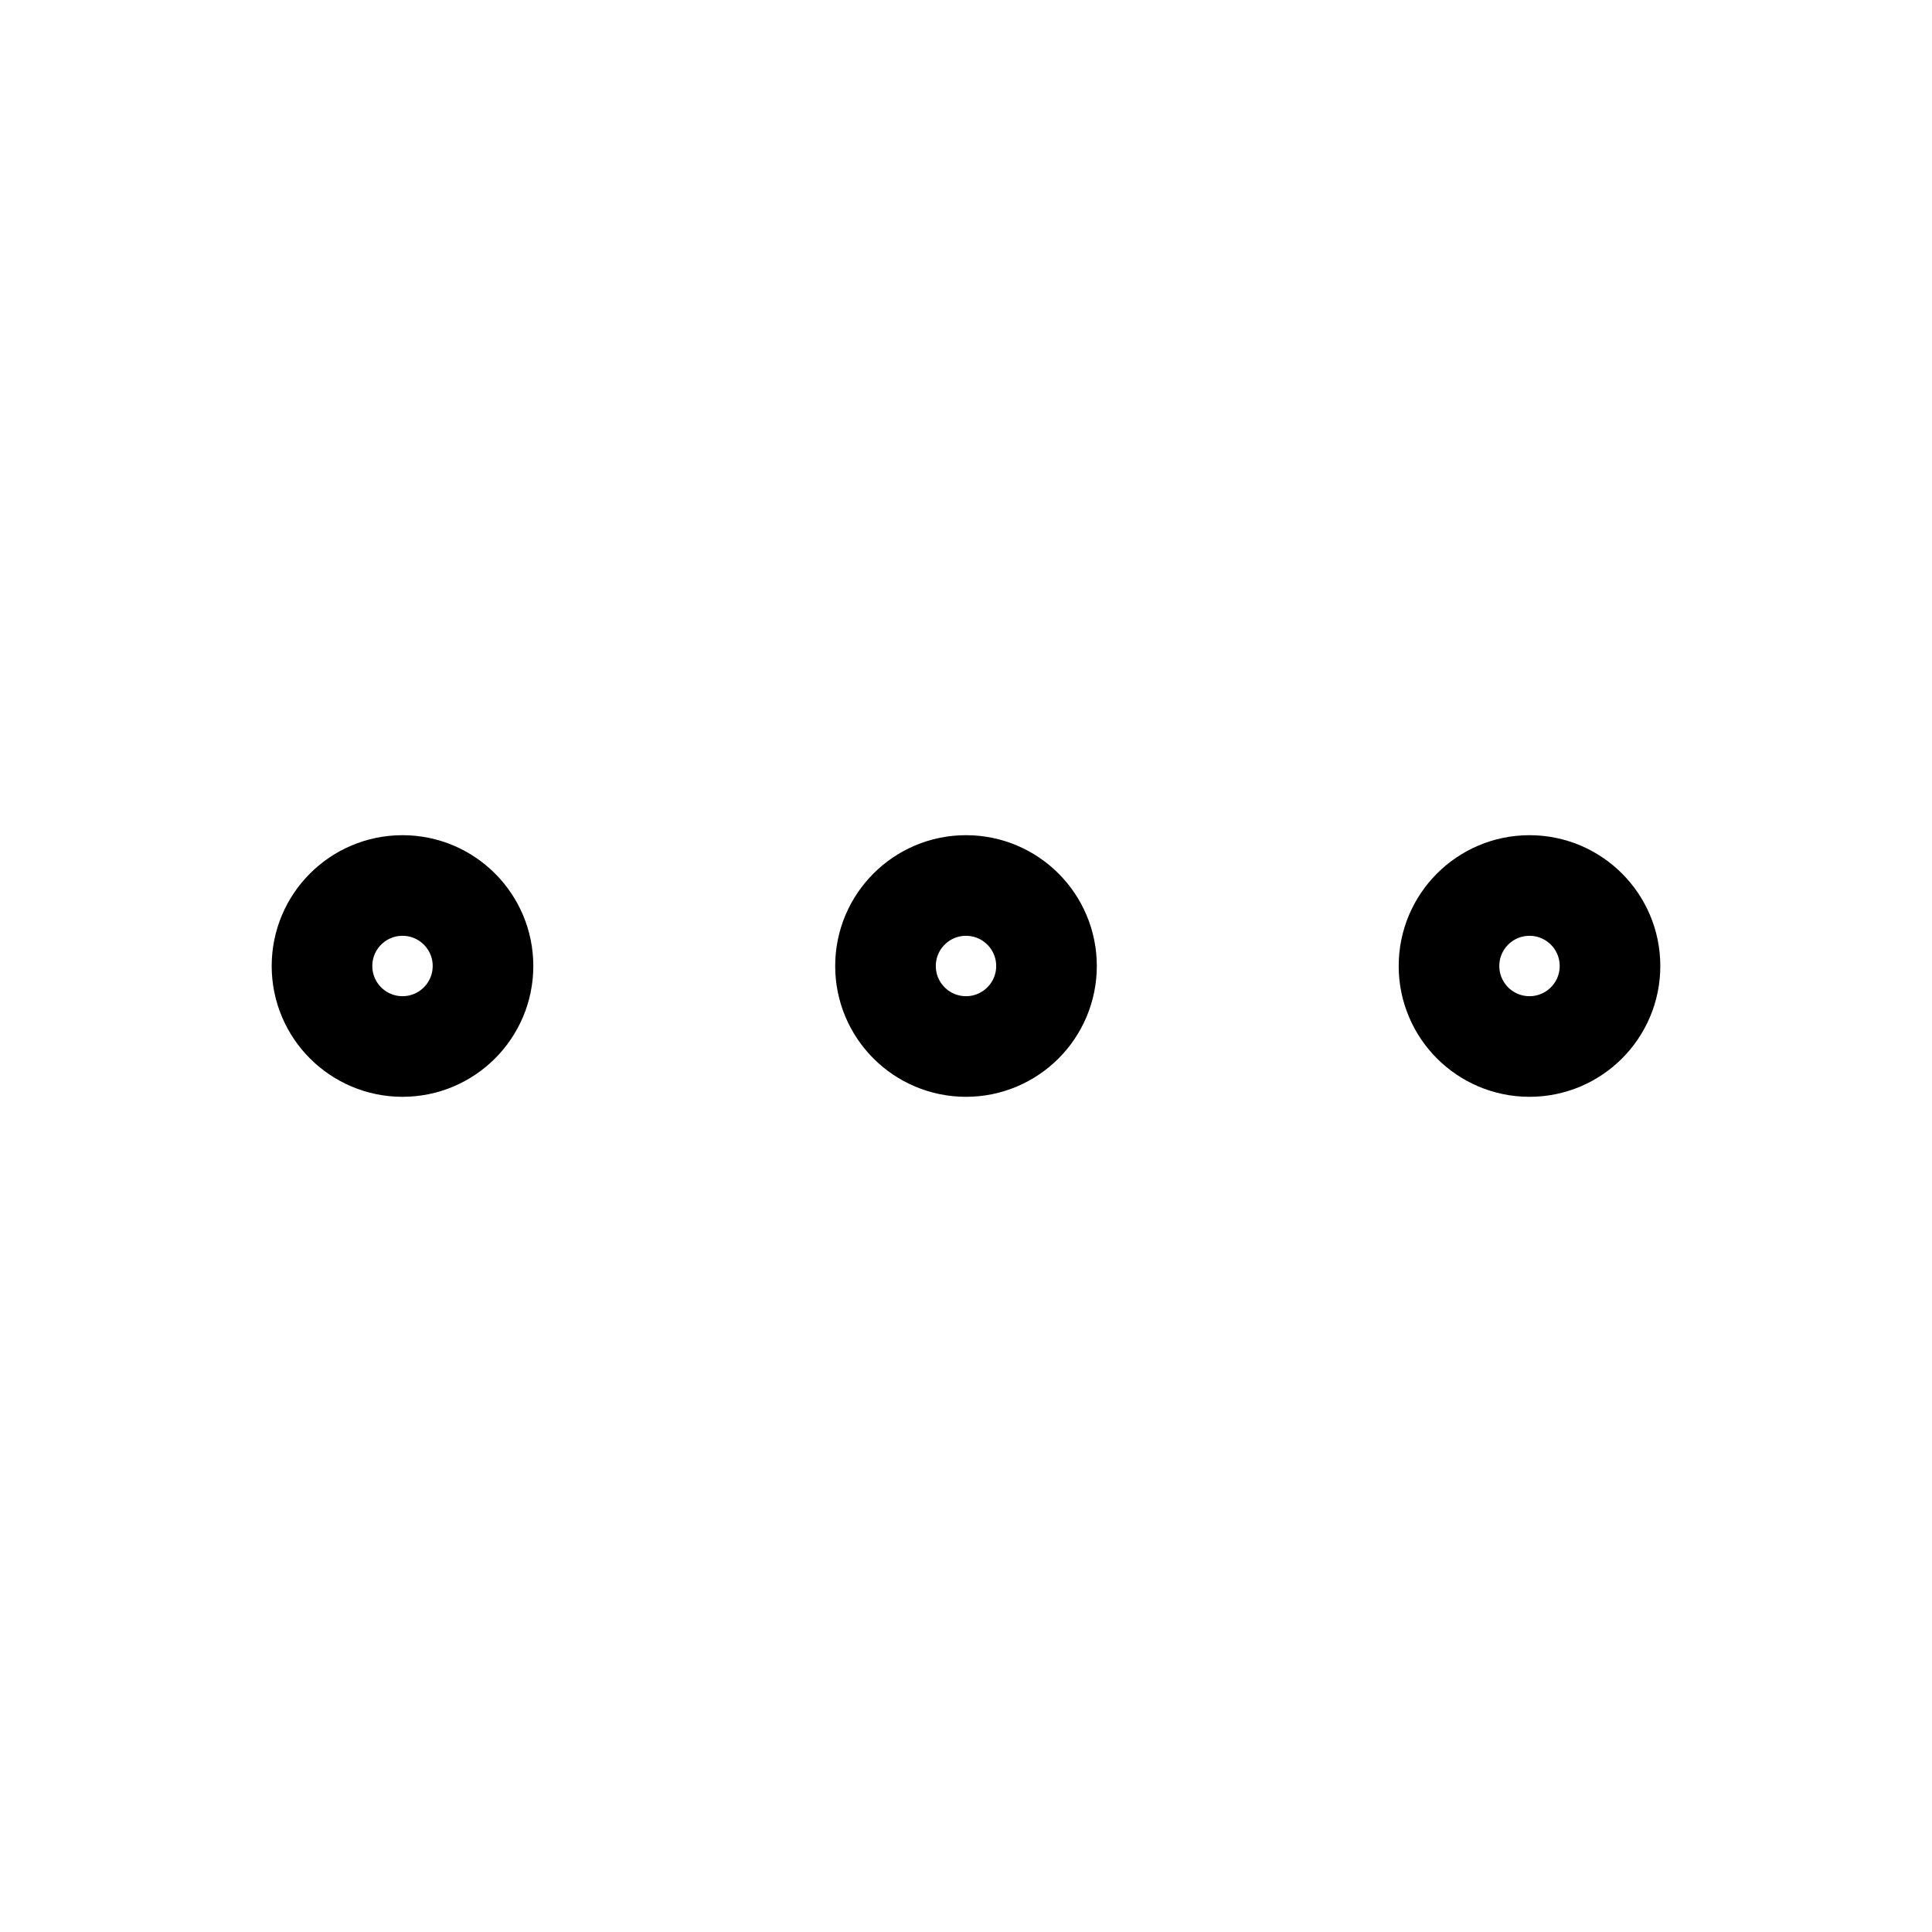
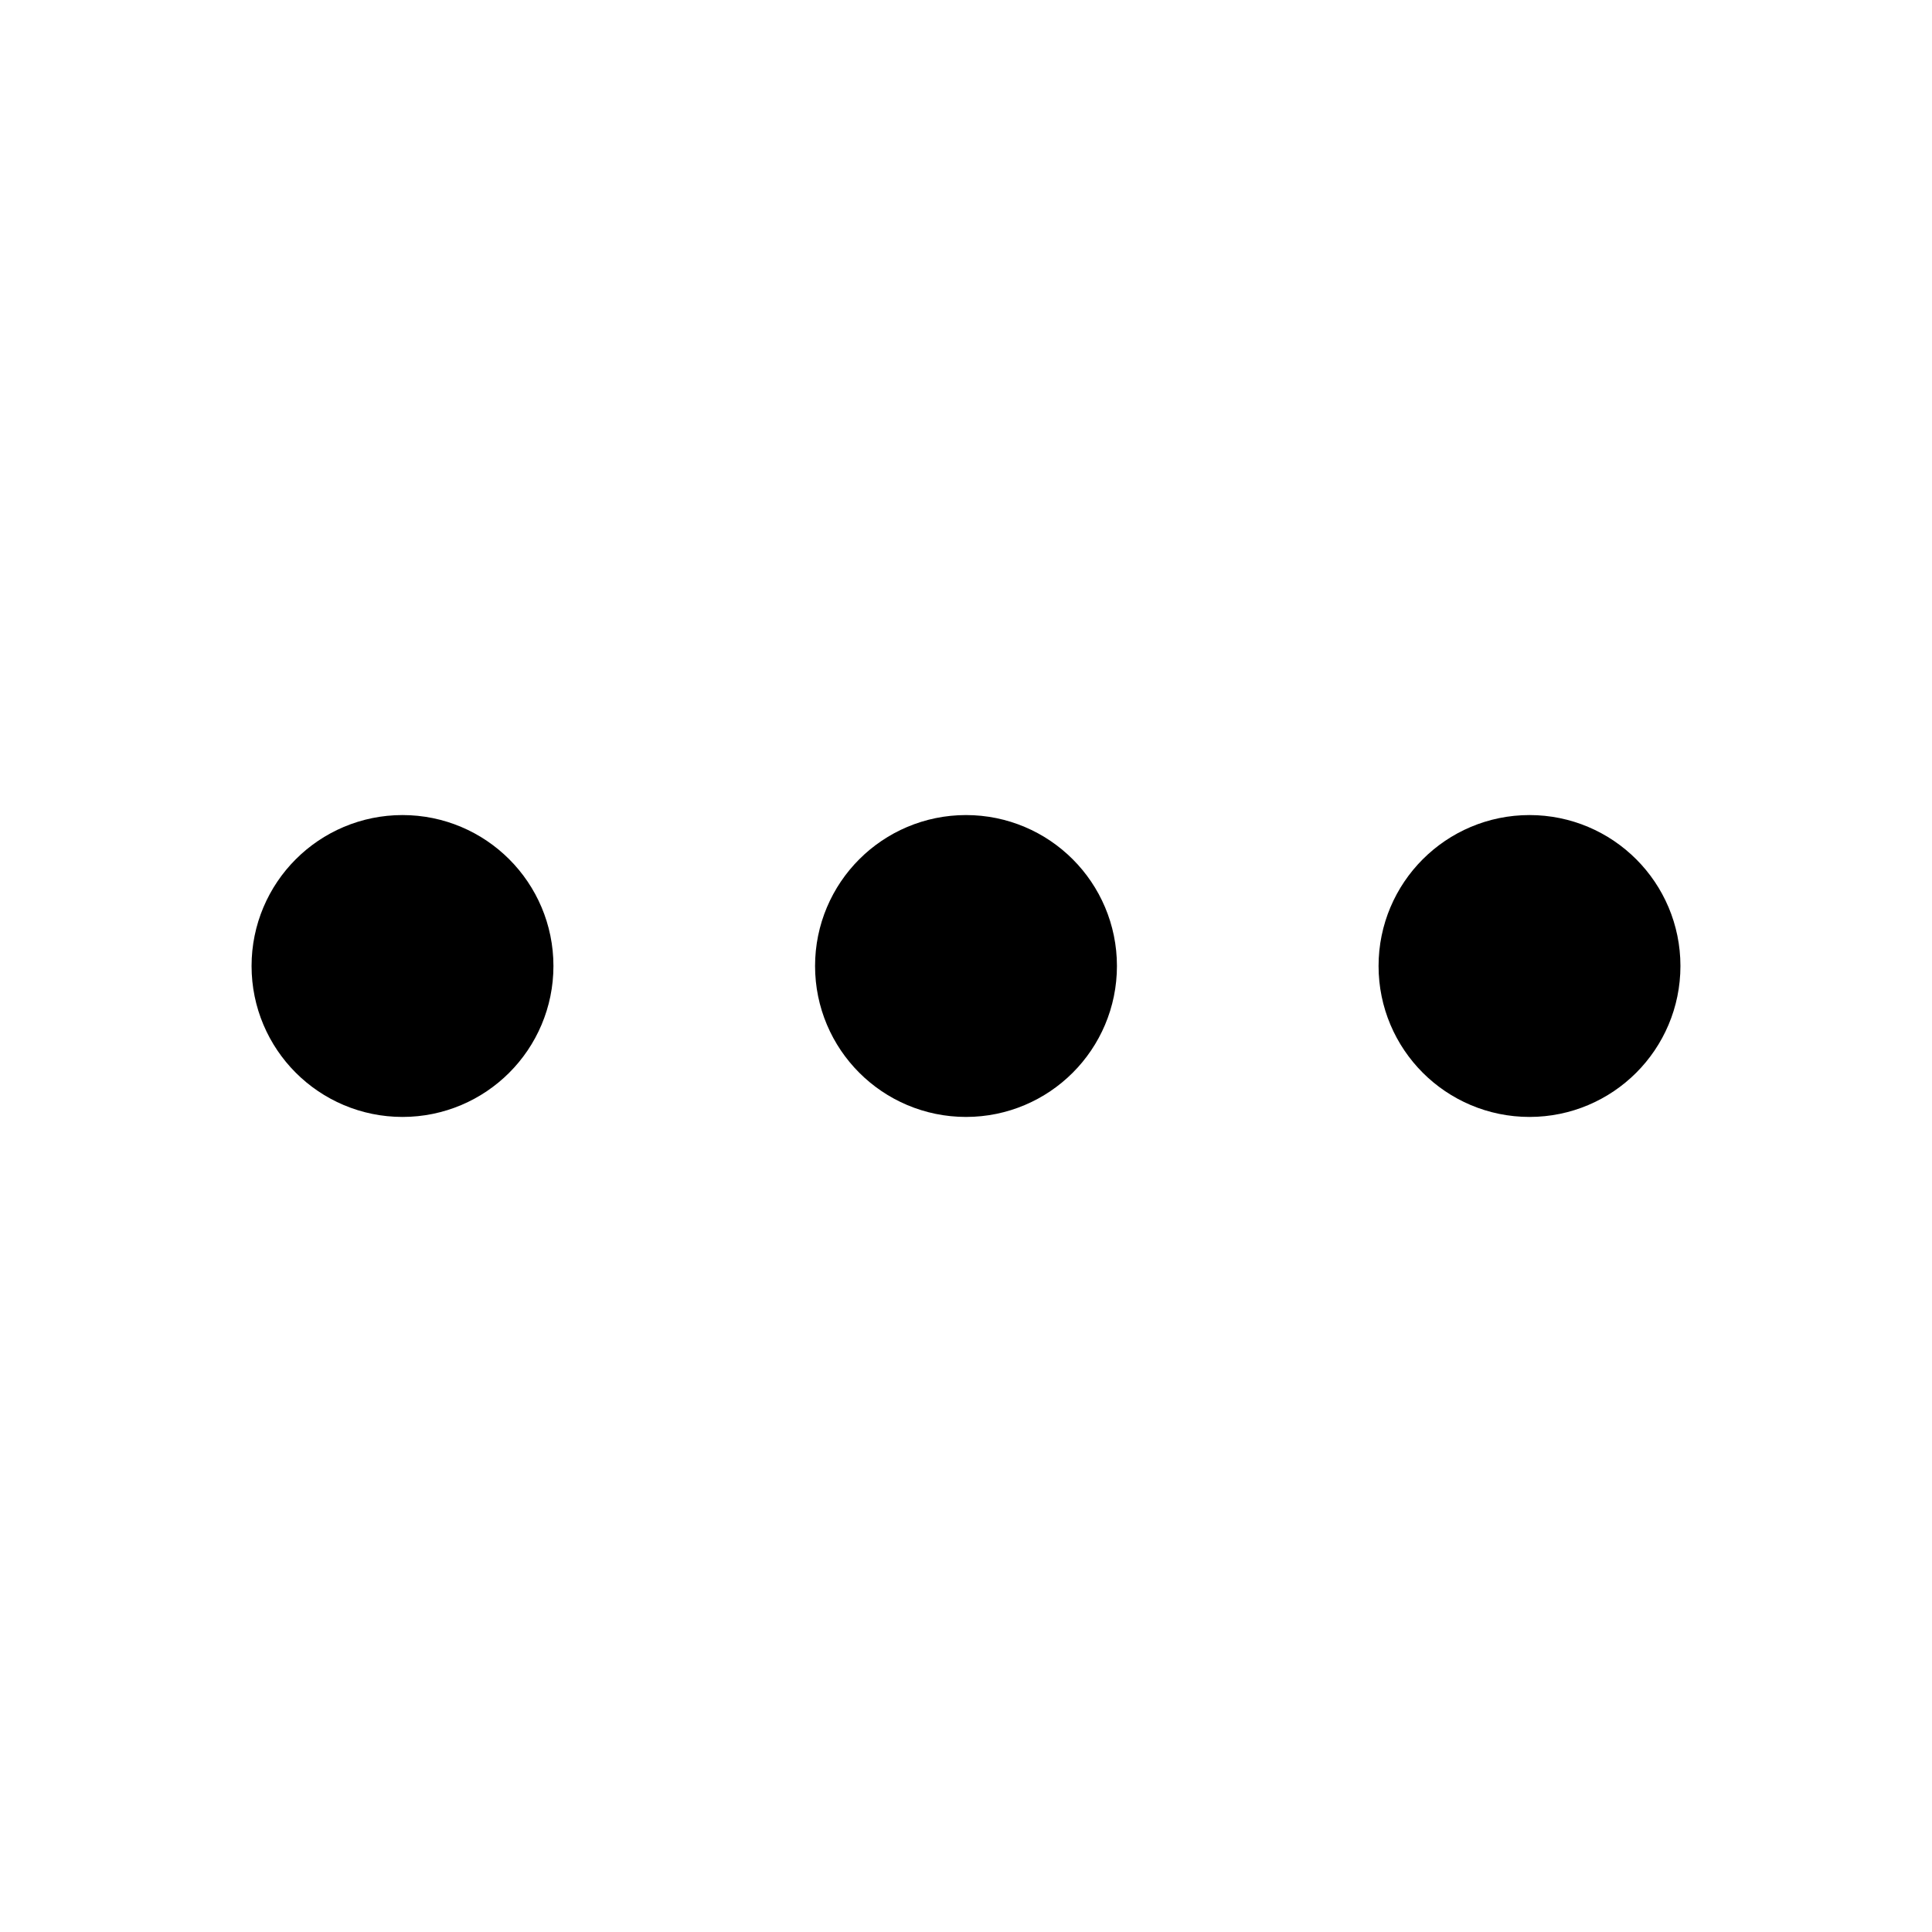
- <svg xmlns="http://www.w3.org/2000/svg" width="24" height="24" viewBox="0 0 24 24" fill="none" stroke="currentColor" stroke-width="1.25" stroke-linecap="round" stroke-linejoin="round" class="lucide lucide-ellipsis-icon lucide-ellipsis">
-   <circle cx="12" cy="12" r="1" />
-   <circle cx="19" cy="12" r="1" />
-   <circle cx="5" cy="12" r="1" />
+ <svg xmlns="http://www.w3.org/2000/svg" width="24" height="24" viewBox="0 0 24 24" fill="none" stroke="currentColor" stroke-width="1.75" stroke-linecap="round" stroke-linejoin="round" class="lucide lucide-ellipsis-icon lucide-ellipsis">
+   <circle fill="currentColor" cx="12" cy="12" r="1" />
+   <circle fill="currentColor" cx="19" cy="12" r="1" />
+   <circle fill="currentColor" cx="5" cy="12" r="1" />
</svg>
